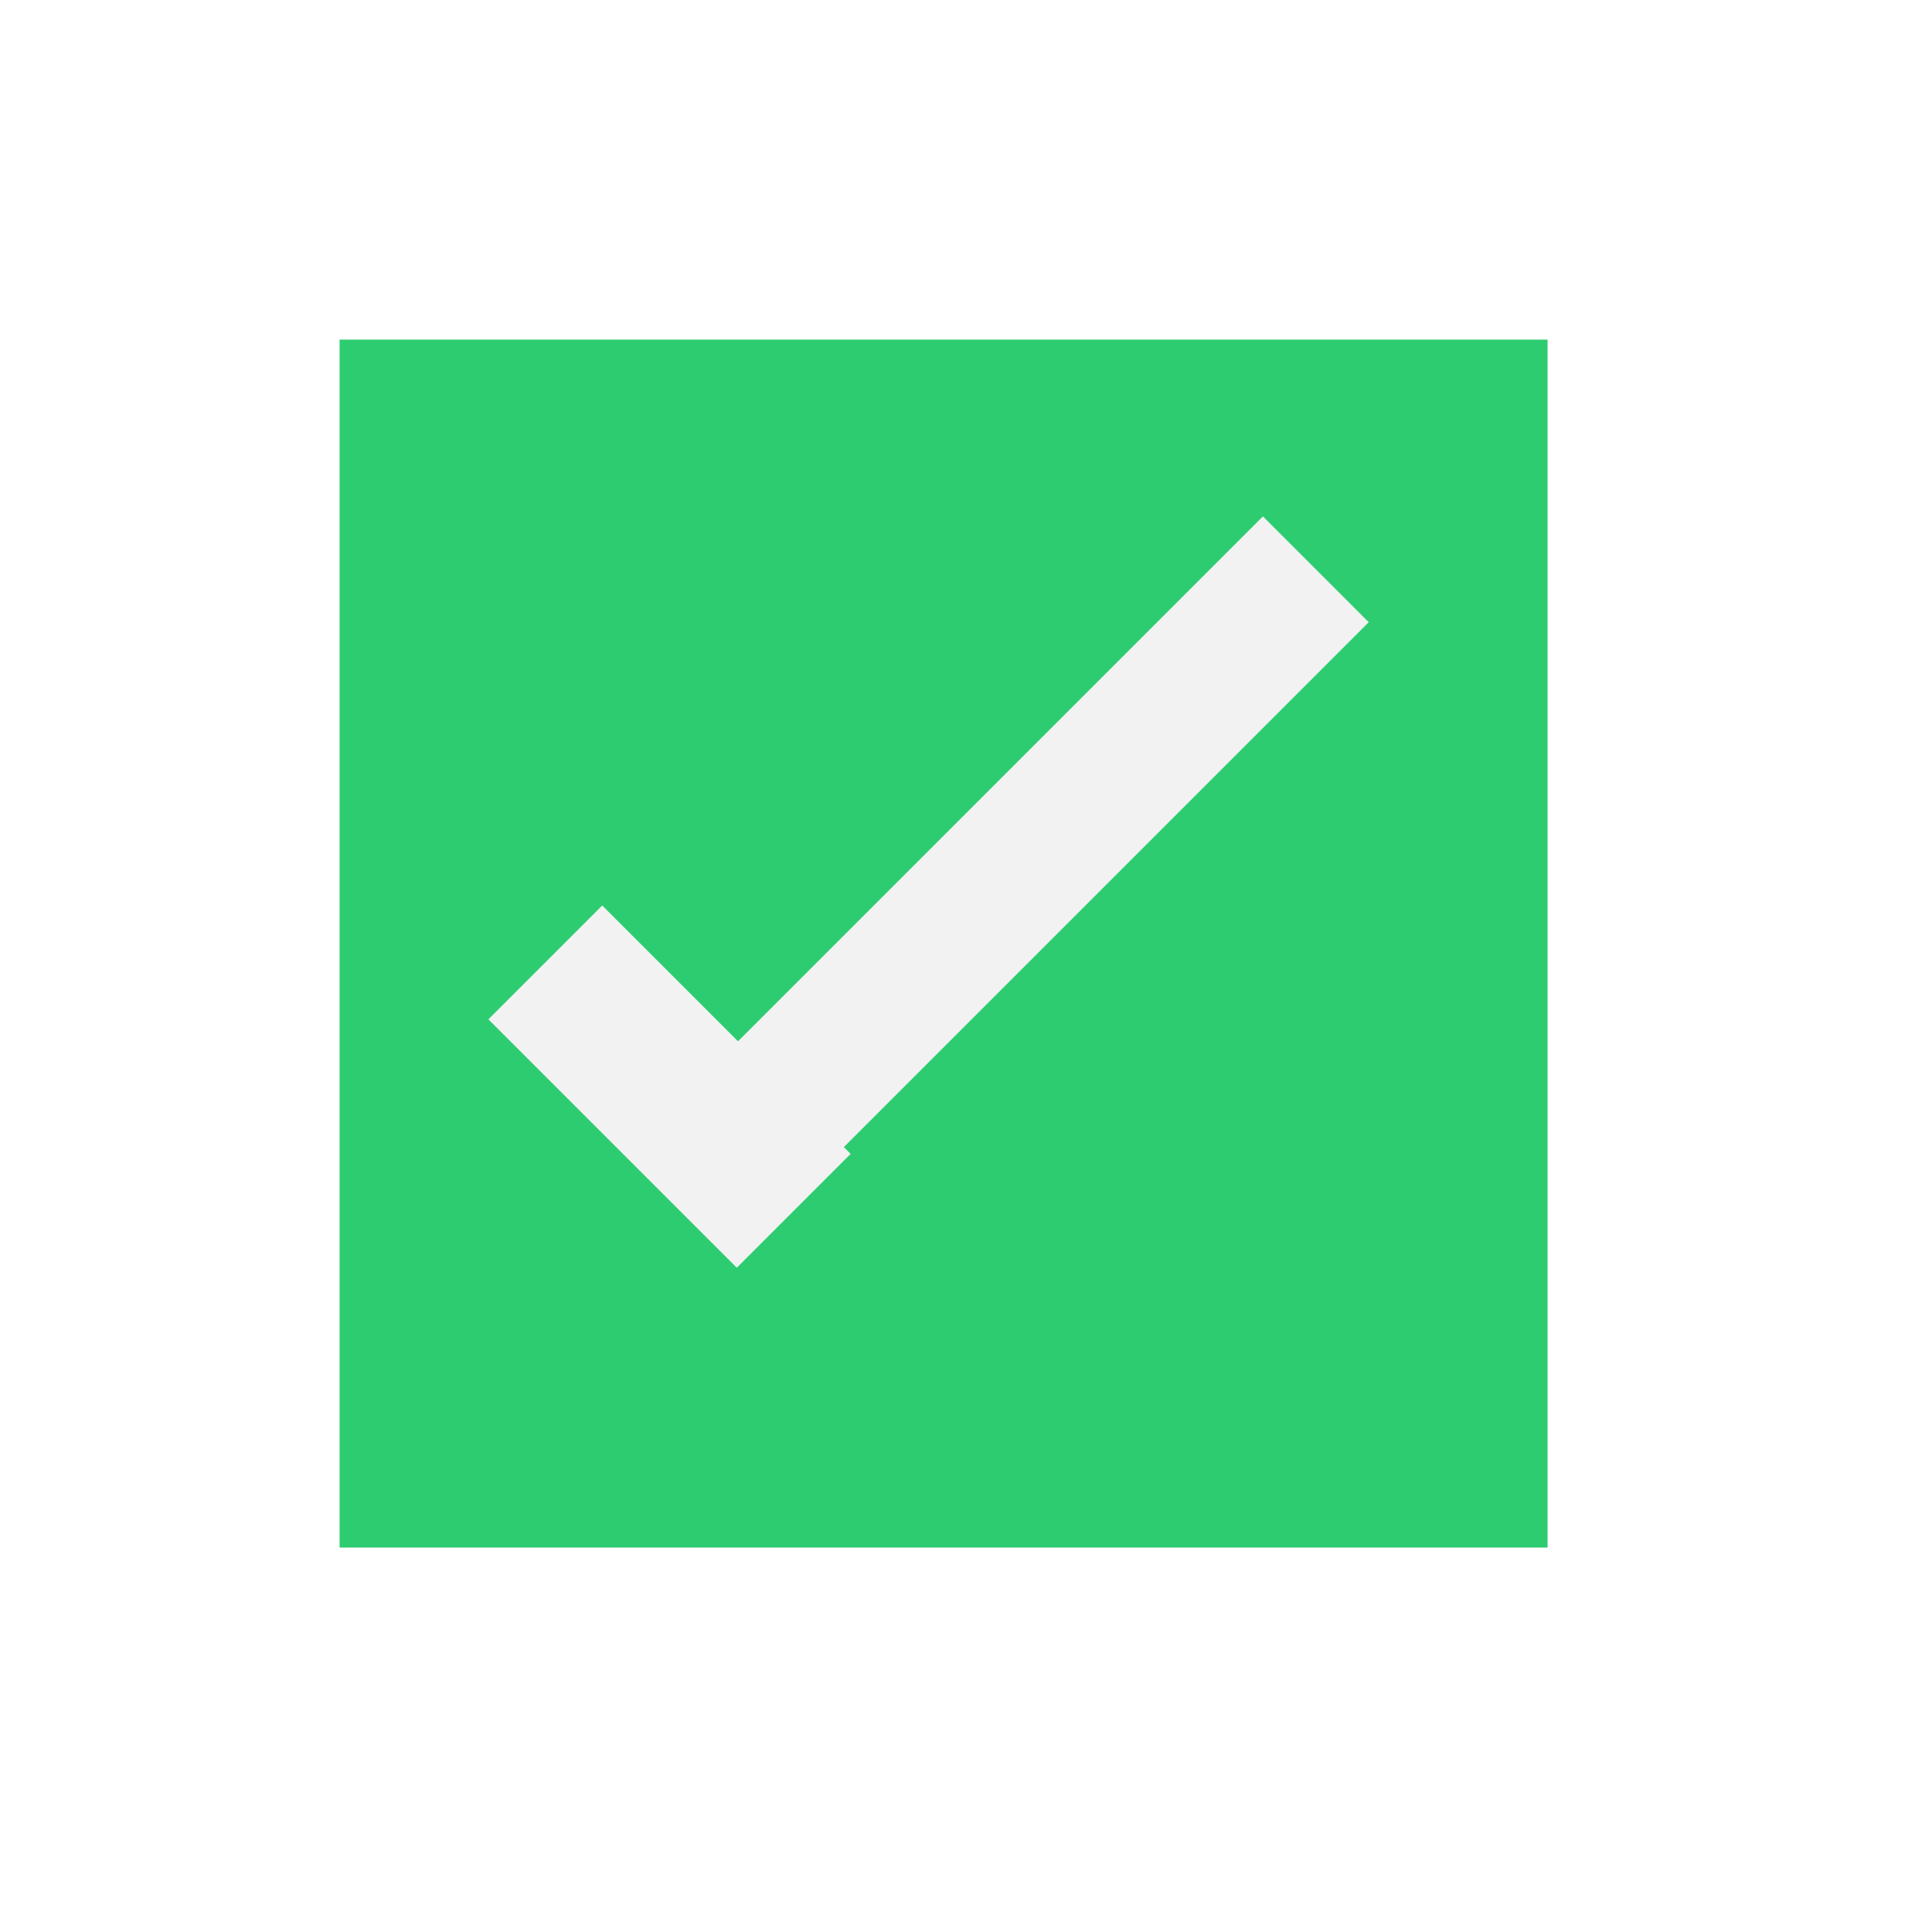
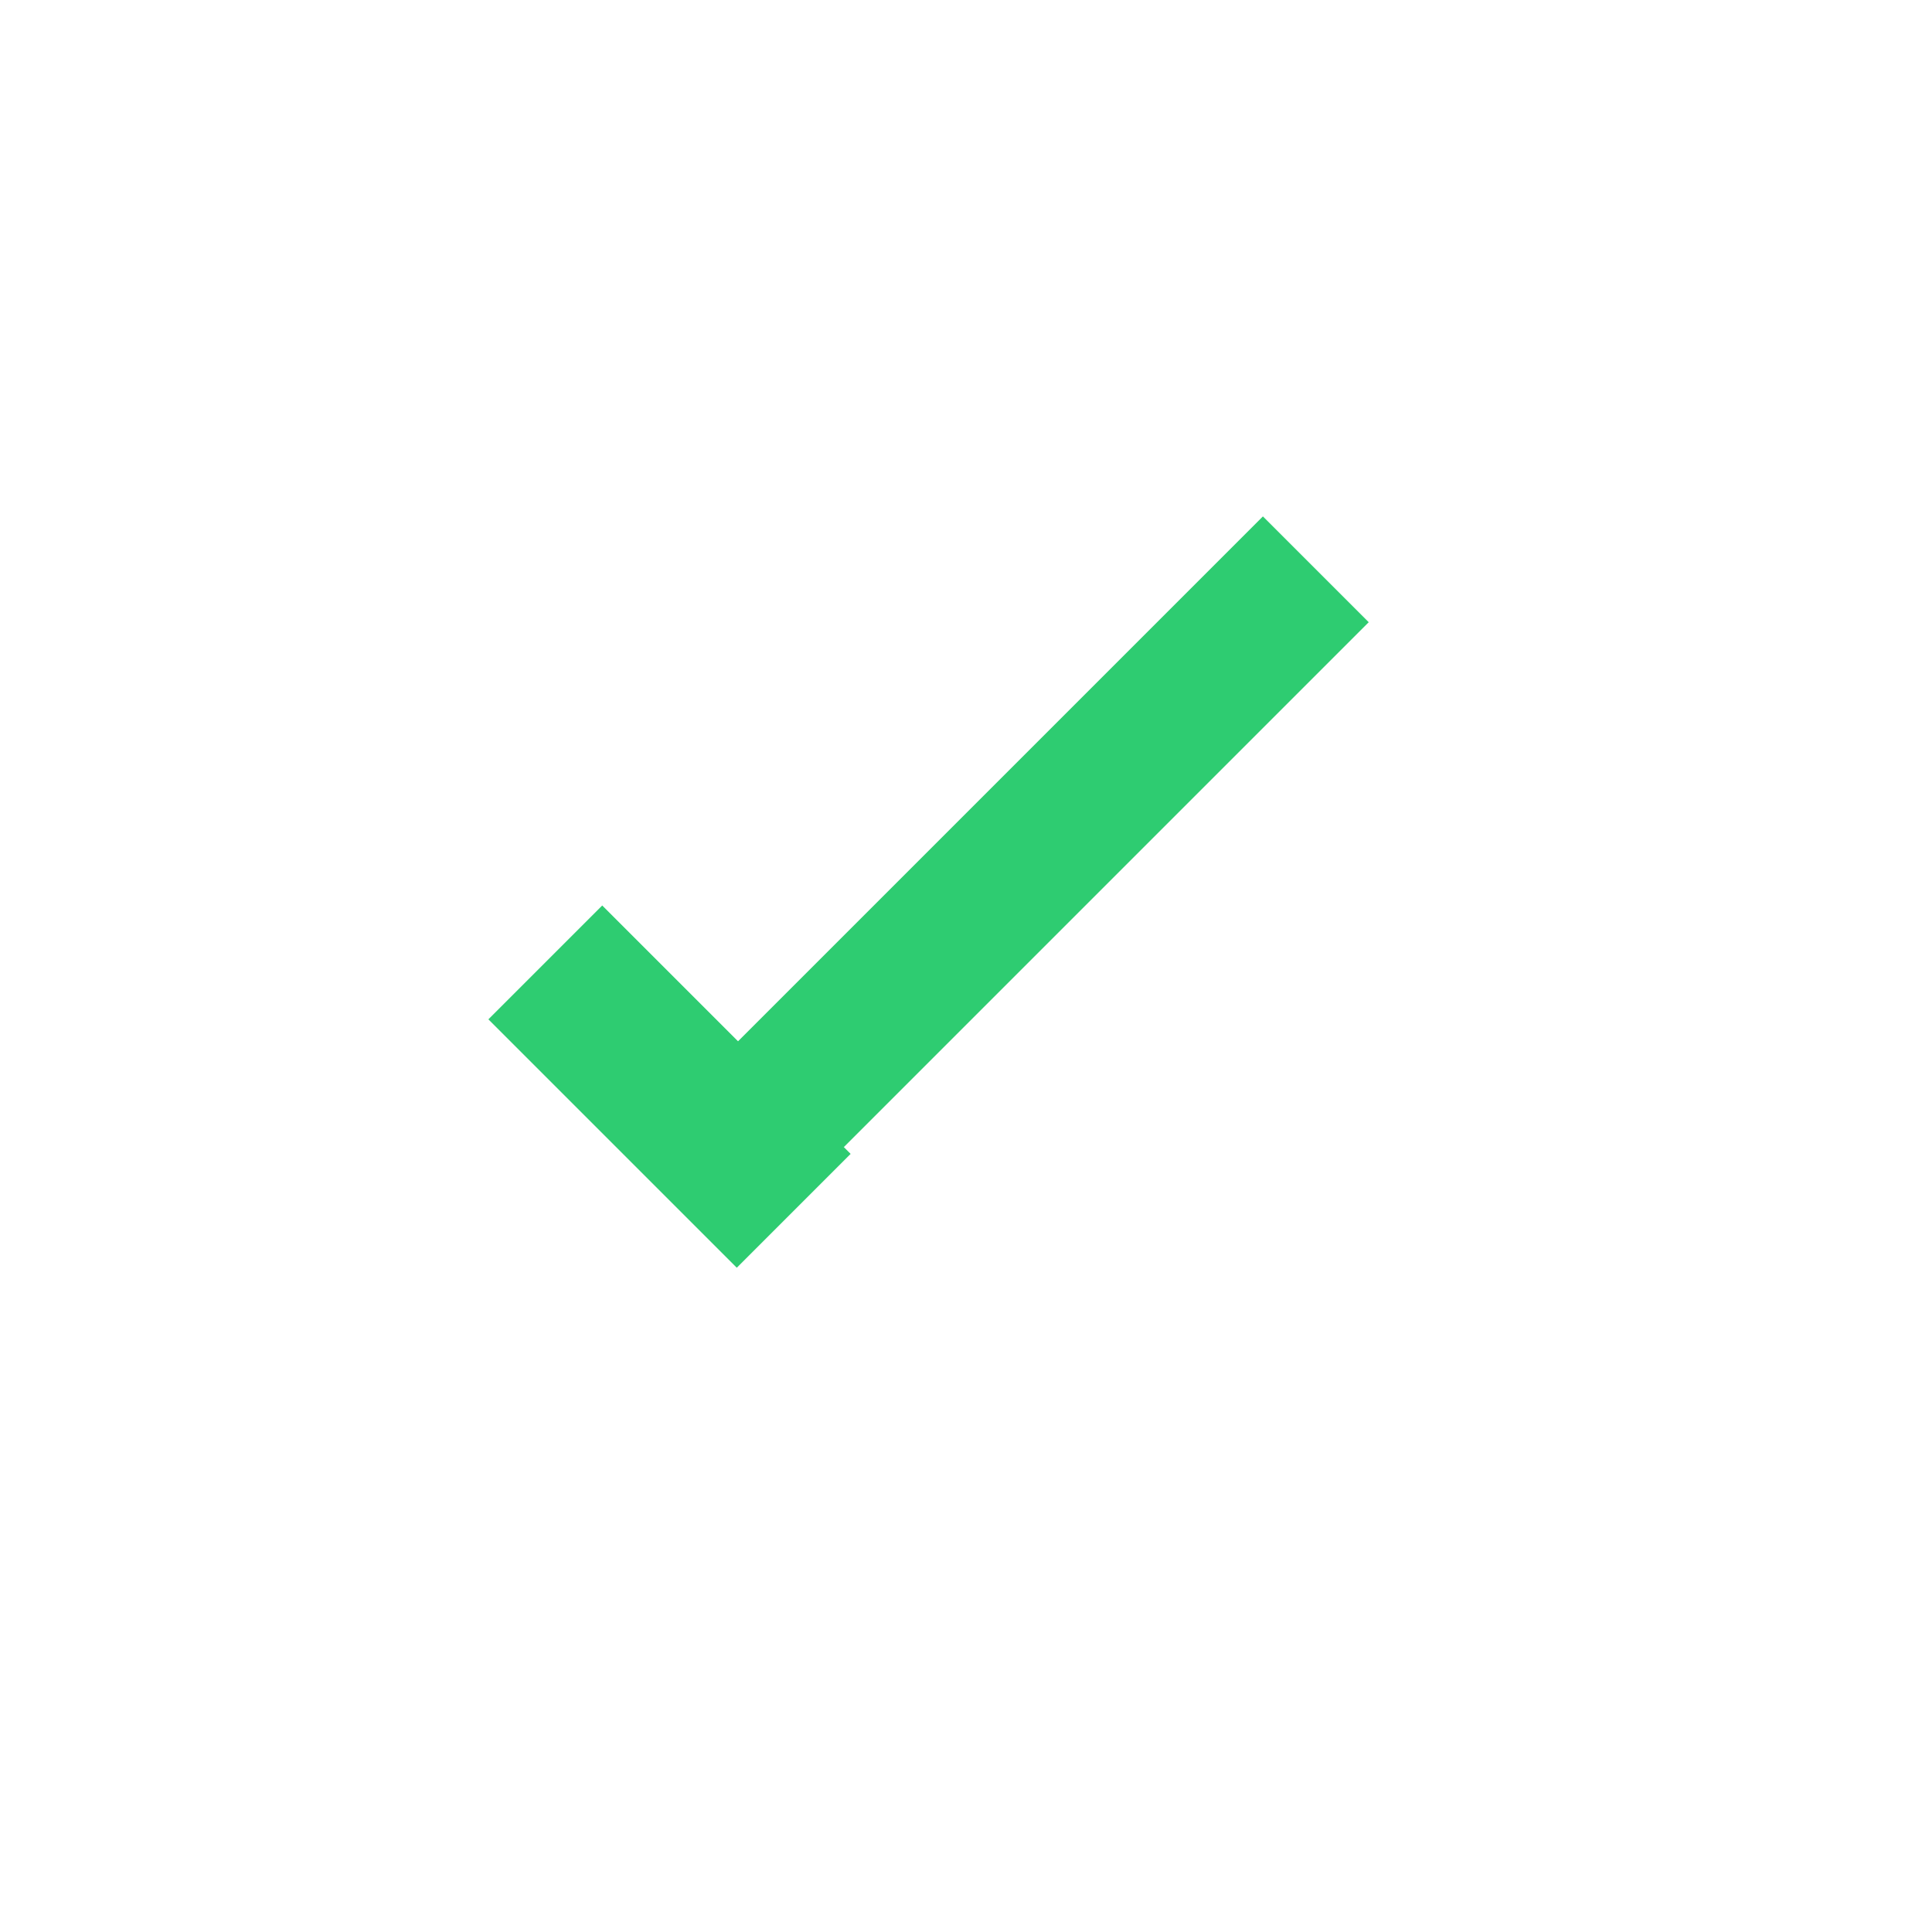
<svg xmlns="http://www.w3.org/2000/svg" width="38.4pt" height="38.4pt">
  <defs />
  <g id="layer0">
-     <rect id="shape0" transform="translate(9.00002, 9.00002)" fill="#2ecc71" fill-rule="evenodd" stroke="#003bc3" stroke-width="0" stroke-linecap="square" stroke-linejoin="miter" stroke-miterlimit="2.013" width="24.009pt" height="24.009pt" />
-     <path id="path4149" transform="translate(16.6147, 13.6851)" fill="#f2f2f2" fill-rule="evenodd" d="M16.854 0L0 16.854L2.804 19.658L19.658 2.804Z" />
-     <rect id="rect3339" transform="matrix(0.707107 -0.707107 0.707107 0.707107 12.9428 27.0135)" fill="#f2f2f2" fill-rule="evenodd" width="3.2pt" height="6.982pt" />
+     <path id="path4149" transform="translate(16.6147, 13.6851)" fill="#2ecc71" fill-rule="evenodd" d="M16.854 0L0 16.854L2.804 19.658L19.658 2.804Z" />
+     <rect id="rect3339" transform="matrix(0.707107 -0.707107 0.707107 0.707107 12.9428 27.0135)" fill="#2ecc71" fill-rule="evenodd" width="3.2pt" height="6.982pt" />
  </g>
</svg>
